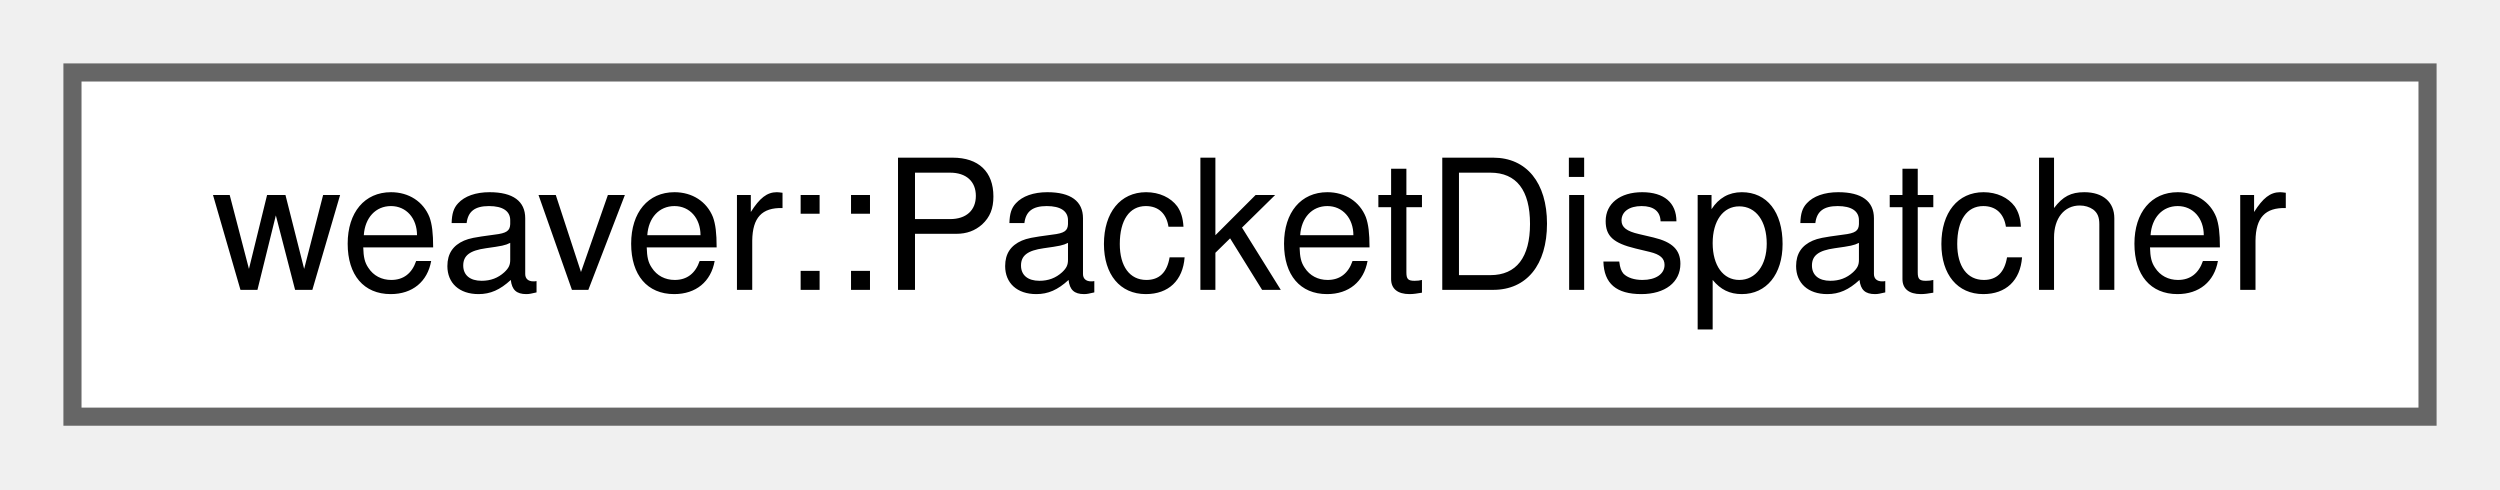
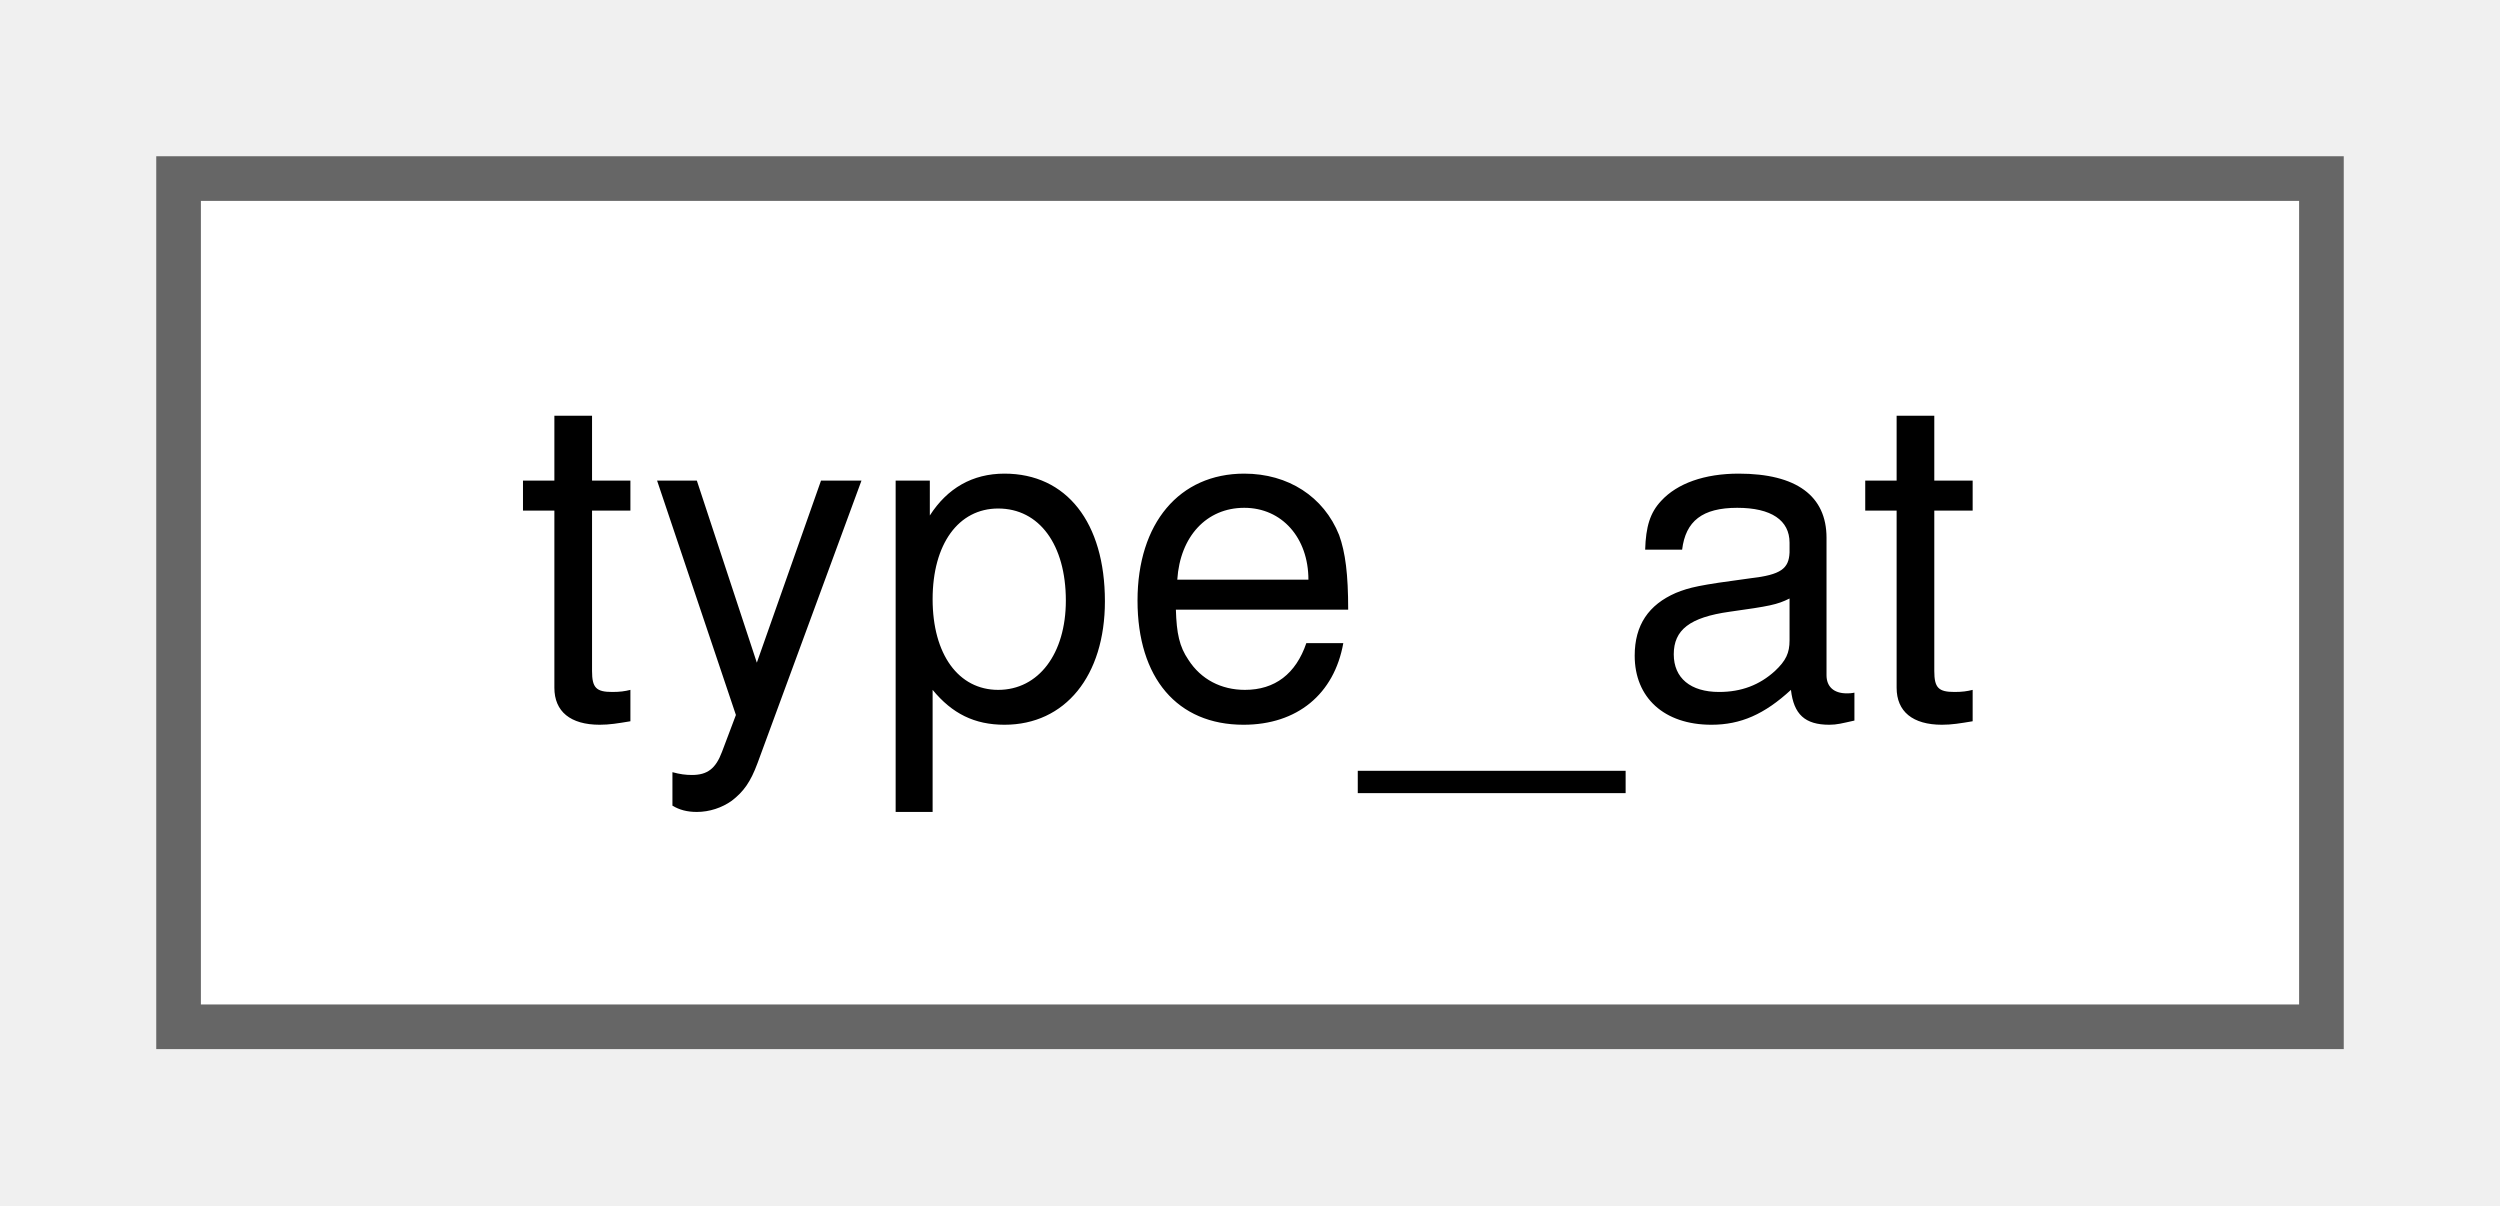
- <svg xmlns="http://www.w3.org/2000/svg" xmlns:xlink="http://www.w3.org/1999/xlink" width="138pt" height="27pt" viewBox="0.00 0.00 138.00 27.00">
+ <svg xmlns="http://www.w3.org/2000/svg" xmlns:xlink="http://www.w3.org/1999/xlink" width="56pt" height="27pt" viewBox="0.00 0.00 56.00 27.00">
  <g id="graph0" class="graph" transform="scale(1 1) rotate(0) translate(4 23)">
    <g id="node1" class="node">
      <g id="a_node1">
-         <a xlink:href="d7/d91/classweaver_1_1_packet_dispatcher.html" target="_top" xlink:title="The PacketDispatcher class is responsible for managing packet dispatching and handling.">
-           <polygon fill="white" stroke="#666666" points="130,-19 0,-19 0,0 130,0 130,-19" />
-           <text text-anchor="middle" x="65" y="-7" font-family="Helvetica,sans-Serif" font-size="10.00">weaver::PacketDispatcher</text>
+         <a xlink:href="de/df0/structparameter__pack__info_1_1type__at.html" target="_top" xlink:title="Provides access to the type at a specific index within the parameter pack.">
+           <polygon fill="white" stroke="#666666" points="48,-19 0,-19 0,0 48,0 48,-19" />
+           <text text-anchor="middle" x="24" y="-7" font-family="Helvetica,sans-Serif" font-size="10.00">type_at</text>
        </a>
      </g>
    </g>
  </g>
</svg>
